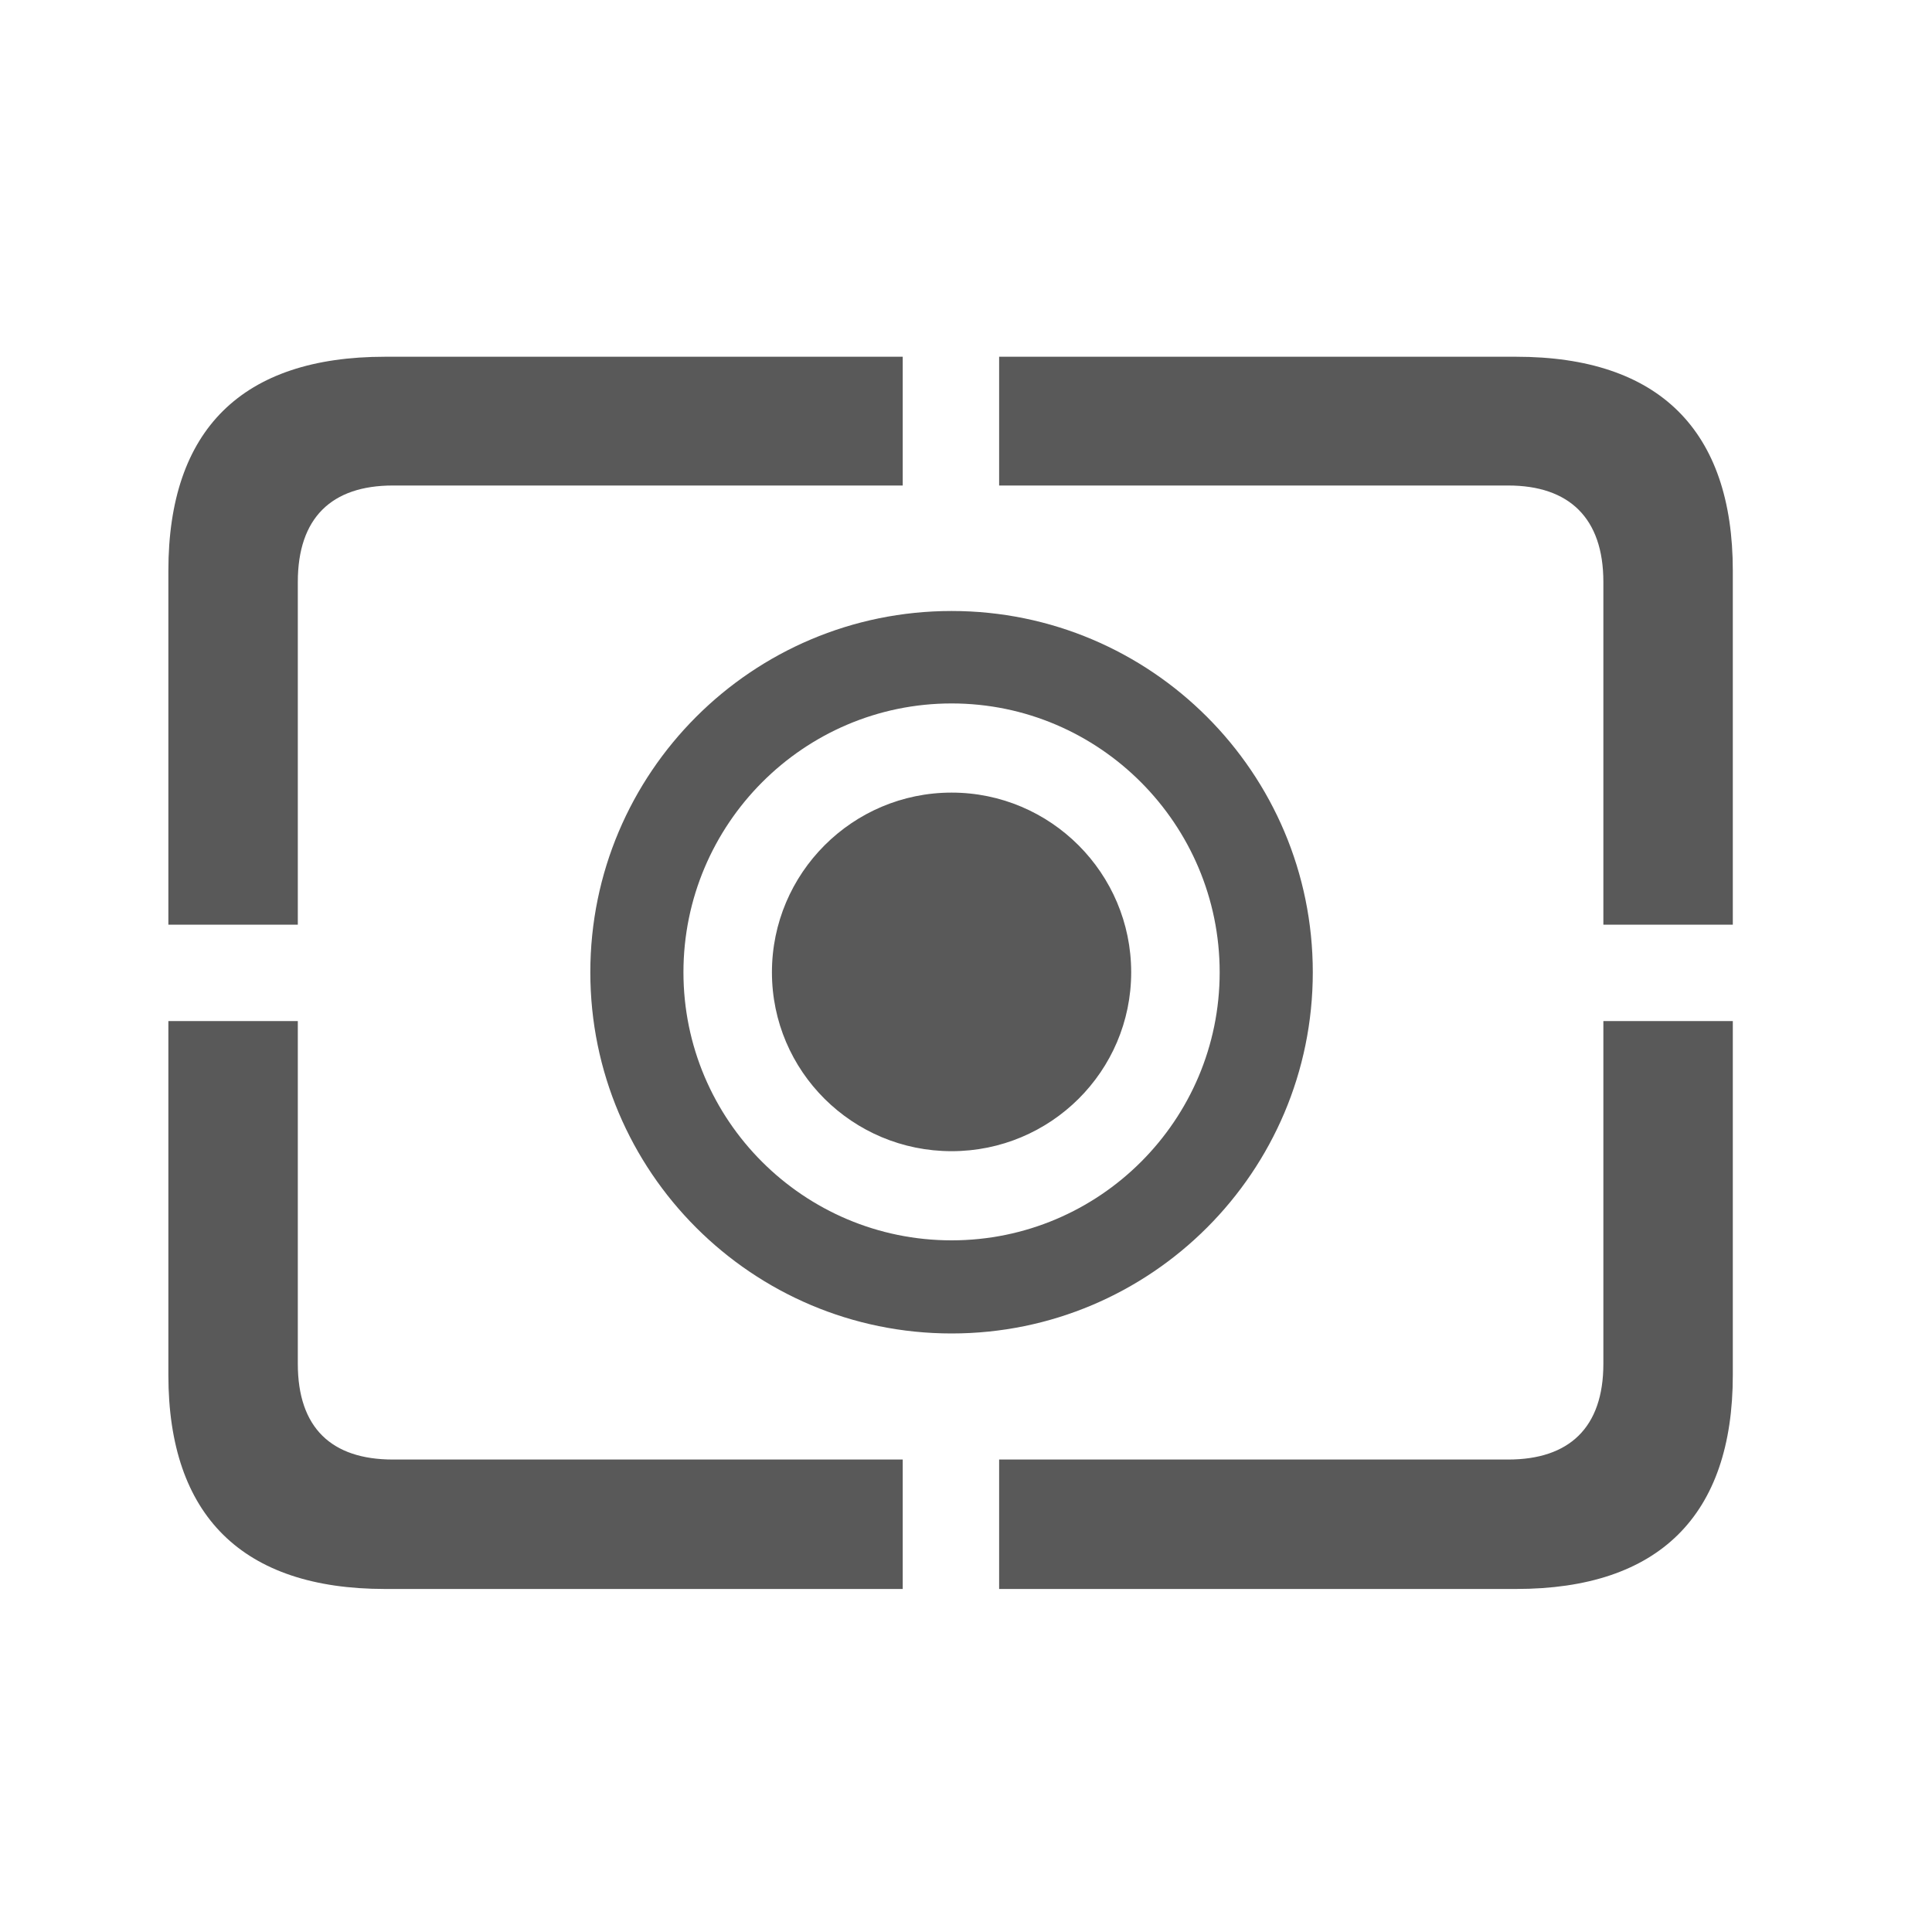
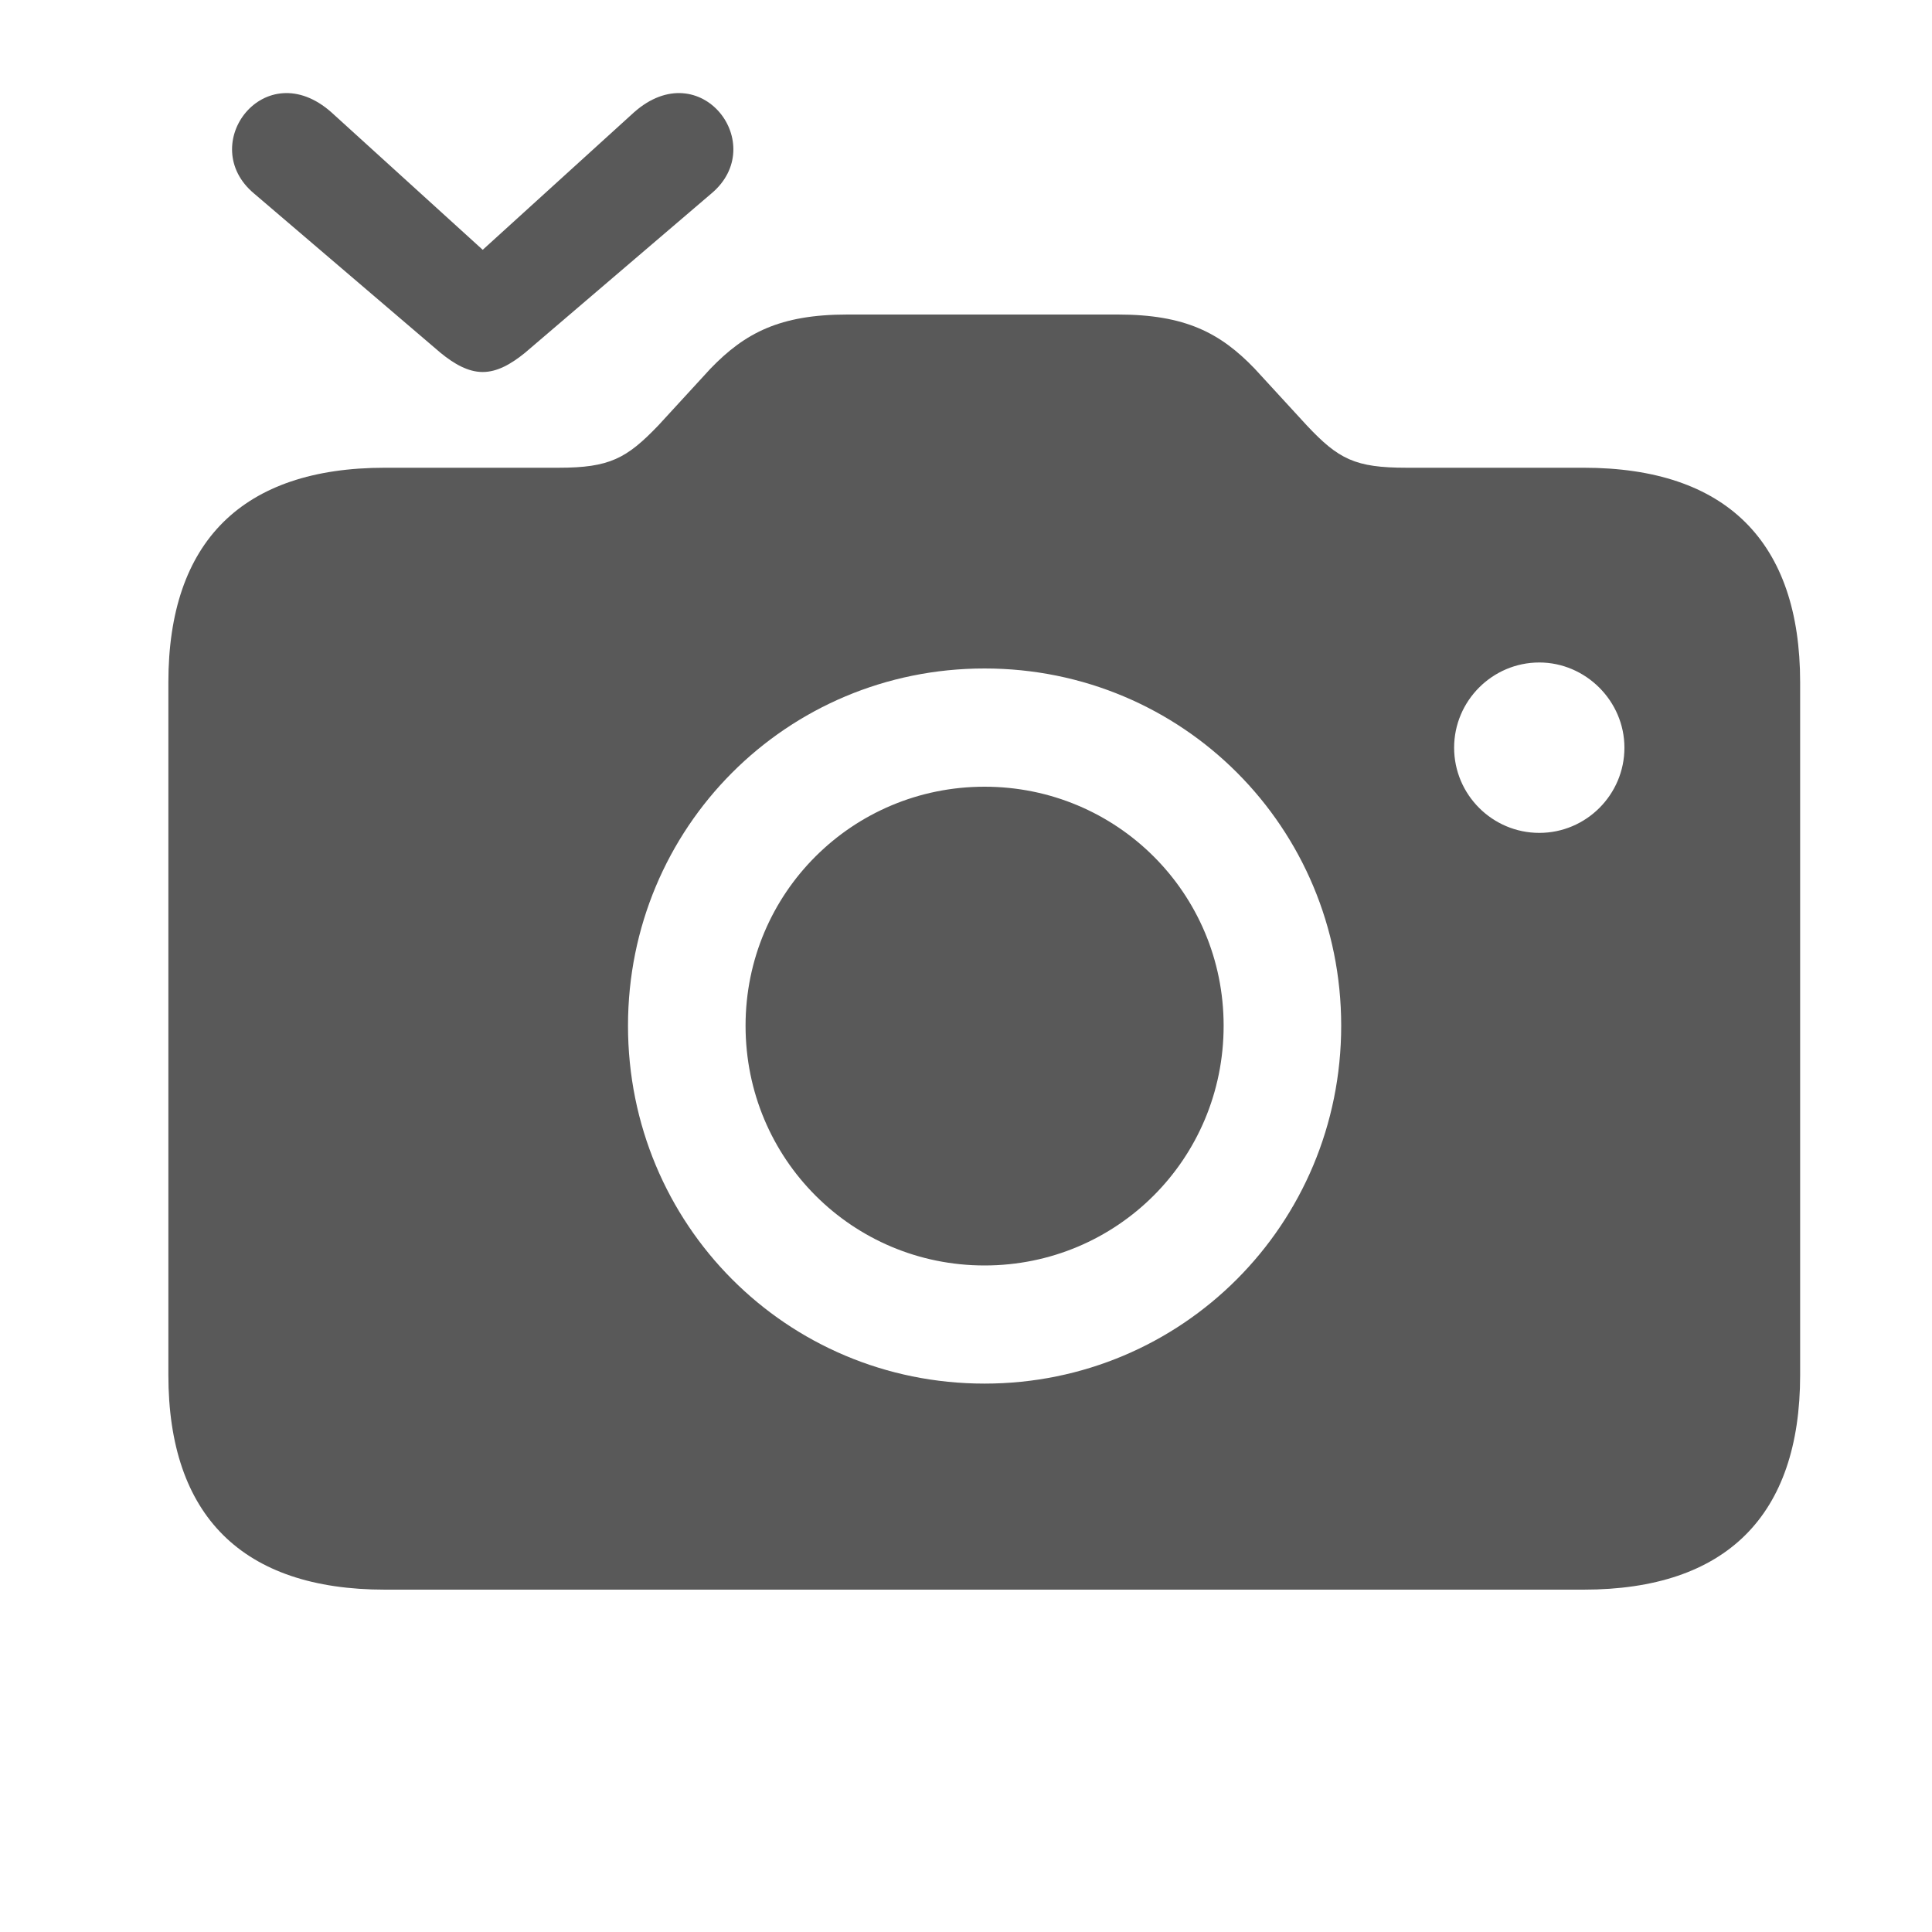
- <svg xmlns="http://www.w3.org/2000/svg" overflow="visible" style="display: block;" width="20" height="20" viewBox="0 0 20 20" fill="none">
-   <g id="carbon:devices">
-     <path id="ô¢ª" d="M16.598 9.572V6.024C16.598 5.361 16.242 5.026 15.613 5.026H10.343V3.693H15.695C17.172 3.693 17.938 4.452 17.938 5.908V9.572H16.598ZM1.743 9.572V5.908C1.743 4.445 2.509 3.693 3.985 3.693H9.345V5.026H4.067C3.432 5.026 3.083 5.361 3.083 6.024V9.572H1.743ZM9.851 13.804C7.786 13.804 6.111 12.129 6.111 10.065C6.111 8 7.786 6.325 9.851 6.325C11.915 6.325 13.59 8 13.59 10.065C13.59 12.129 11.915 13.804 9.851 13.804ZM9.851 12.84C11.382 12.84 12.626 11.596 12.626 10.065C12.626 8.533 11.382 7.282 9.851 7.282C8.319 7.282 7.075 8.533 7.075 10.065C7.075 11.596 8.319 12.84 9.851 12.84ZM9.851 11.917C8.825 11.917 7.991 11.09 7.991 10.065C7.991 9.039 8.825 8.205 9.851 8.205C10.876 8.205 11.71 9.039 11.71 10.065C11.71 11.09 10.876 11.917 9.851 11.917ZM3.985 16.449C2.509 16.449 1.743 15.69 1.743 14.234V10.57H3.083V14.118C3.083 14.781 3.432 15.109 4.067 15.109H9.345V16.449H3.985ZM10.343 16.449V15.109H15.613C16.242 15.109 16.598 14.781 16.598 14.118V10.57H17.938V14.234C17.938 15.69 17.172 16.449 15.695 16.449H10.343Z" fill="#595959" />
+ <svg xmlns="http://www.w3.org/2000/svg" preserveAspectRatio="none" overflow="visible" style="display: block;" width="20" height="20" viewBox="0 0 20 20" fill="none">
+   <g id="Camera">
+     <path id="ô¹»" d="M2.632 2.005C2.023 1.499 2.741 0.549 3.432 1.164L4.997 2.586L6.562 1.164C7.253 0.549 7.971 1.499 7.362 2.005L5.435 3.652C5.291 3.769 5.147 3.851 4.997 3.851C4.847 3.851 4.703 3.769 4.56 3.652L2.632 2.005ZM3.985 16.456C2.509 16.456 1.743 15.69 1.743 14.234V7.063C1.743 5.607 2.509 4.842 3.985 4.842H5.783C6.31 4.842 6.487 4.746 6.815 4.404L7.355 3.816C7.711 3.447 8.073 3.256 8.771 3.256H11.573C12.271 3.256 12.633 3.447 12.988 3.816L13.528 4.404C13.856 4.753 14.027 4.842 14.56 4.842H16.393C17.869 4.842 18.635 5.607 18.635 7.063V14.234C18.635 15.69 17.869 16.456 16.393 16.456H3.985ZM15.935 8.622C16.42 8.622 16.816 8.226 16.816 7.74C16.816 7.255 16.413 6.858 15.935 6.858C15.449 6.858 15.053 7.255 15.053 7.74C15.053 8.226 15.449 8.622 15.935 8.622ZM10.192 14.323C12.236 14.323 13.884 12.676 13.884 10.618C13.884 8.567 12.243 6.92 10.192 6.92C8.142 6.92 6.501 8.567 6.501 10.618C6.501 12.676 8.142 14.323 10.192 14.323ZM10.192 13.1C8.825 13.1 7.718 11.999 7.718 10.618C7.718 9.244 8.825 8.144 10.192 8.144C11.56 8.144 12.667 9.244 12.667 10.618C12.667 11.999 11.56 13.1 10.192 13.1Z" fill="#595959" />
  </g>
</svg>
